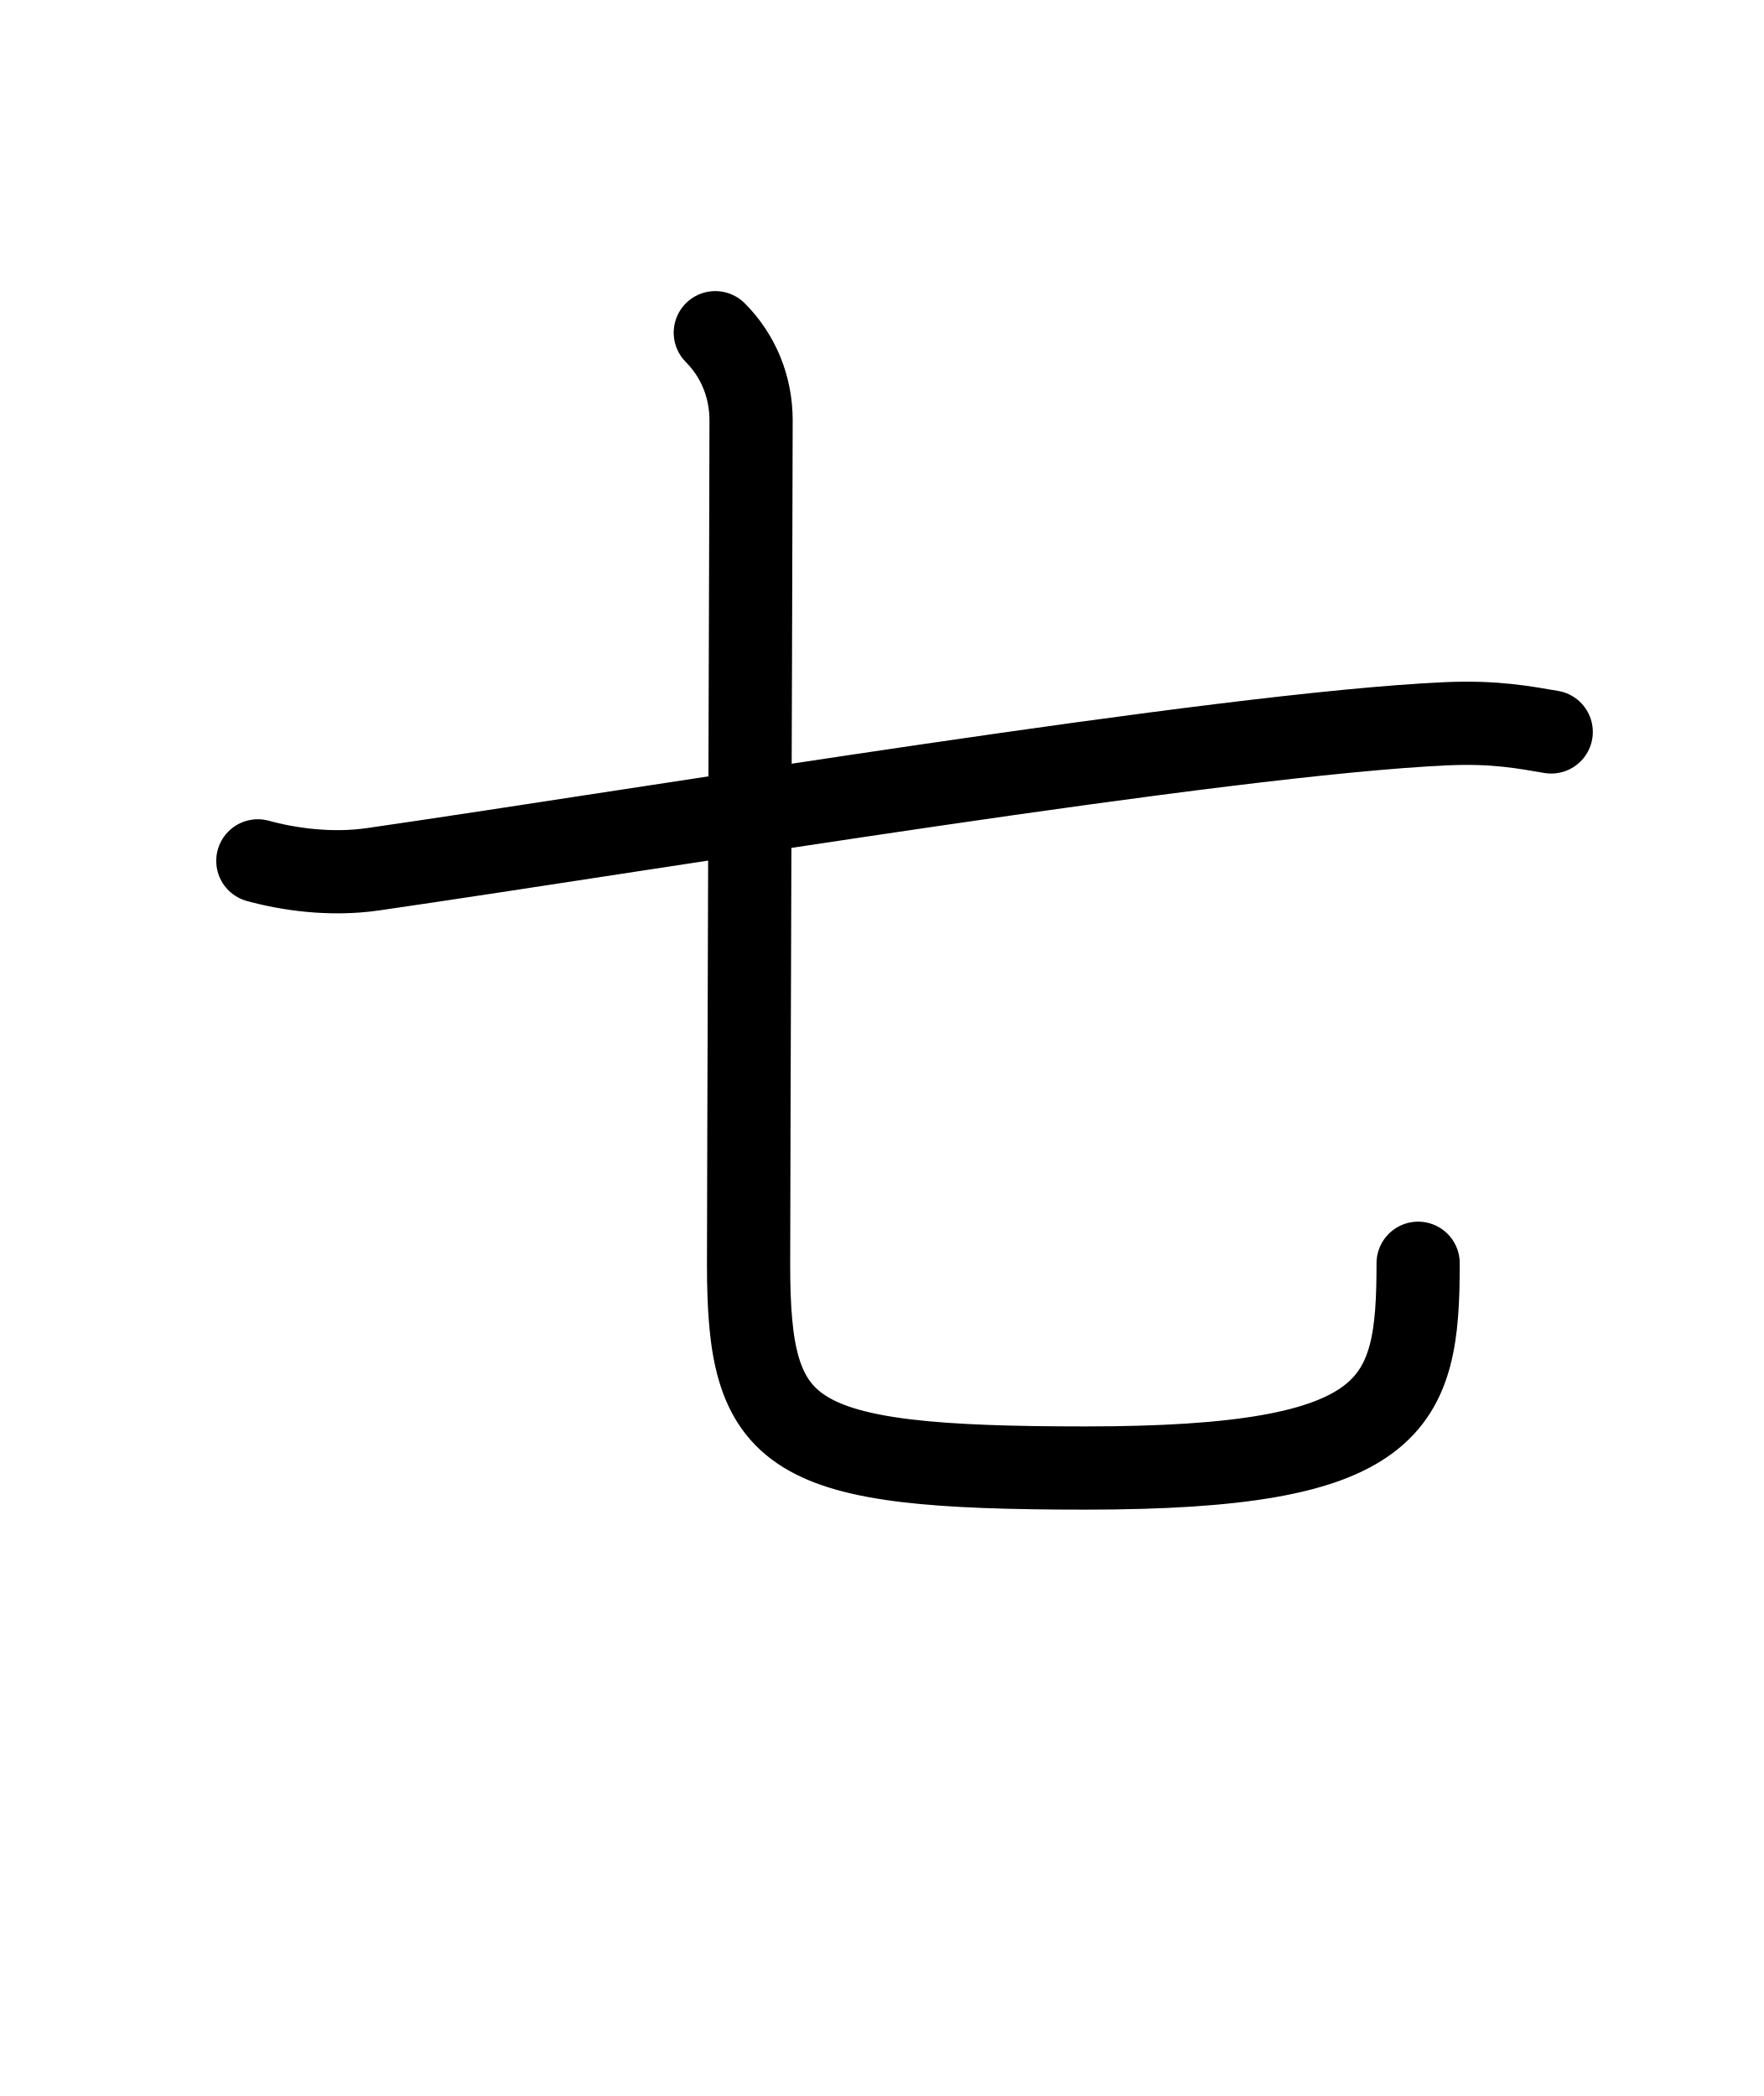
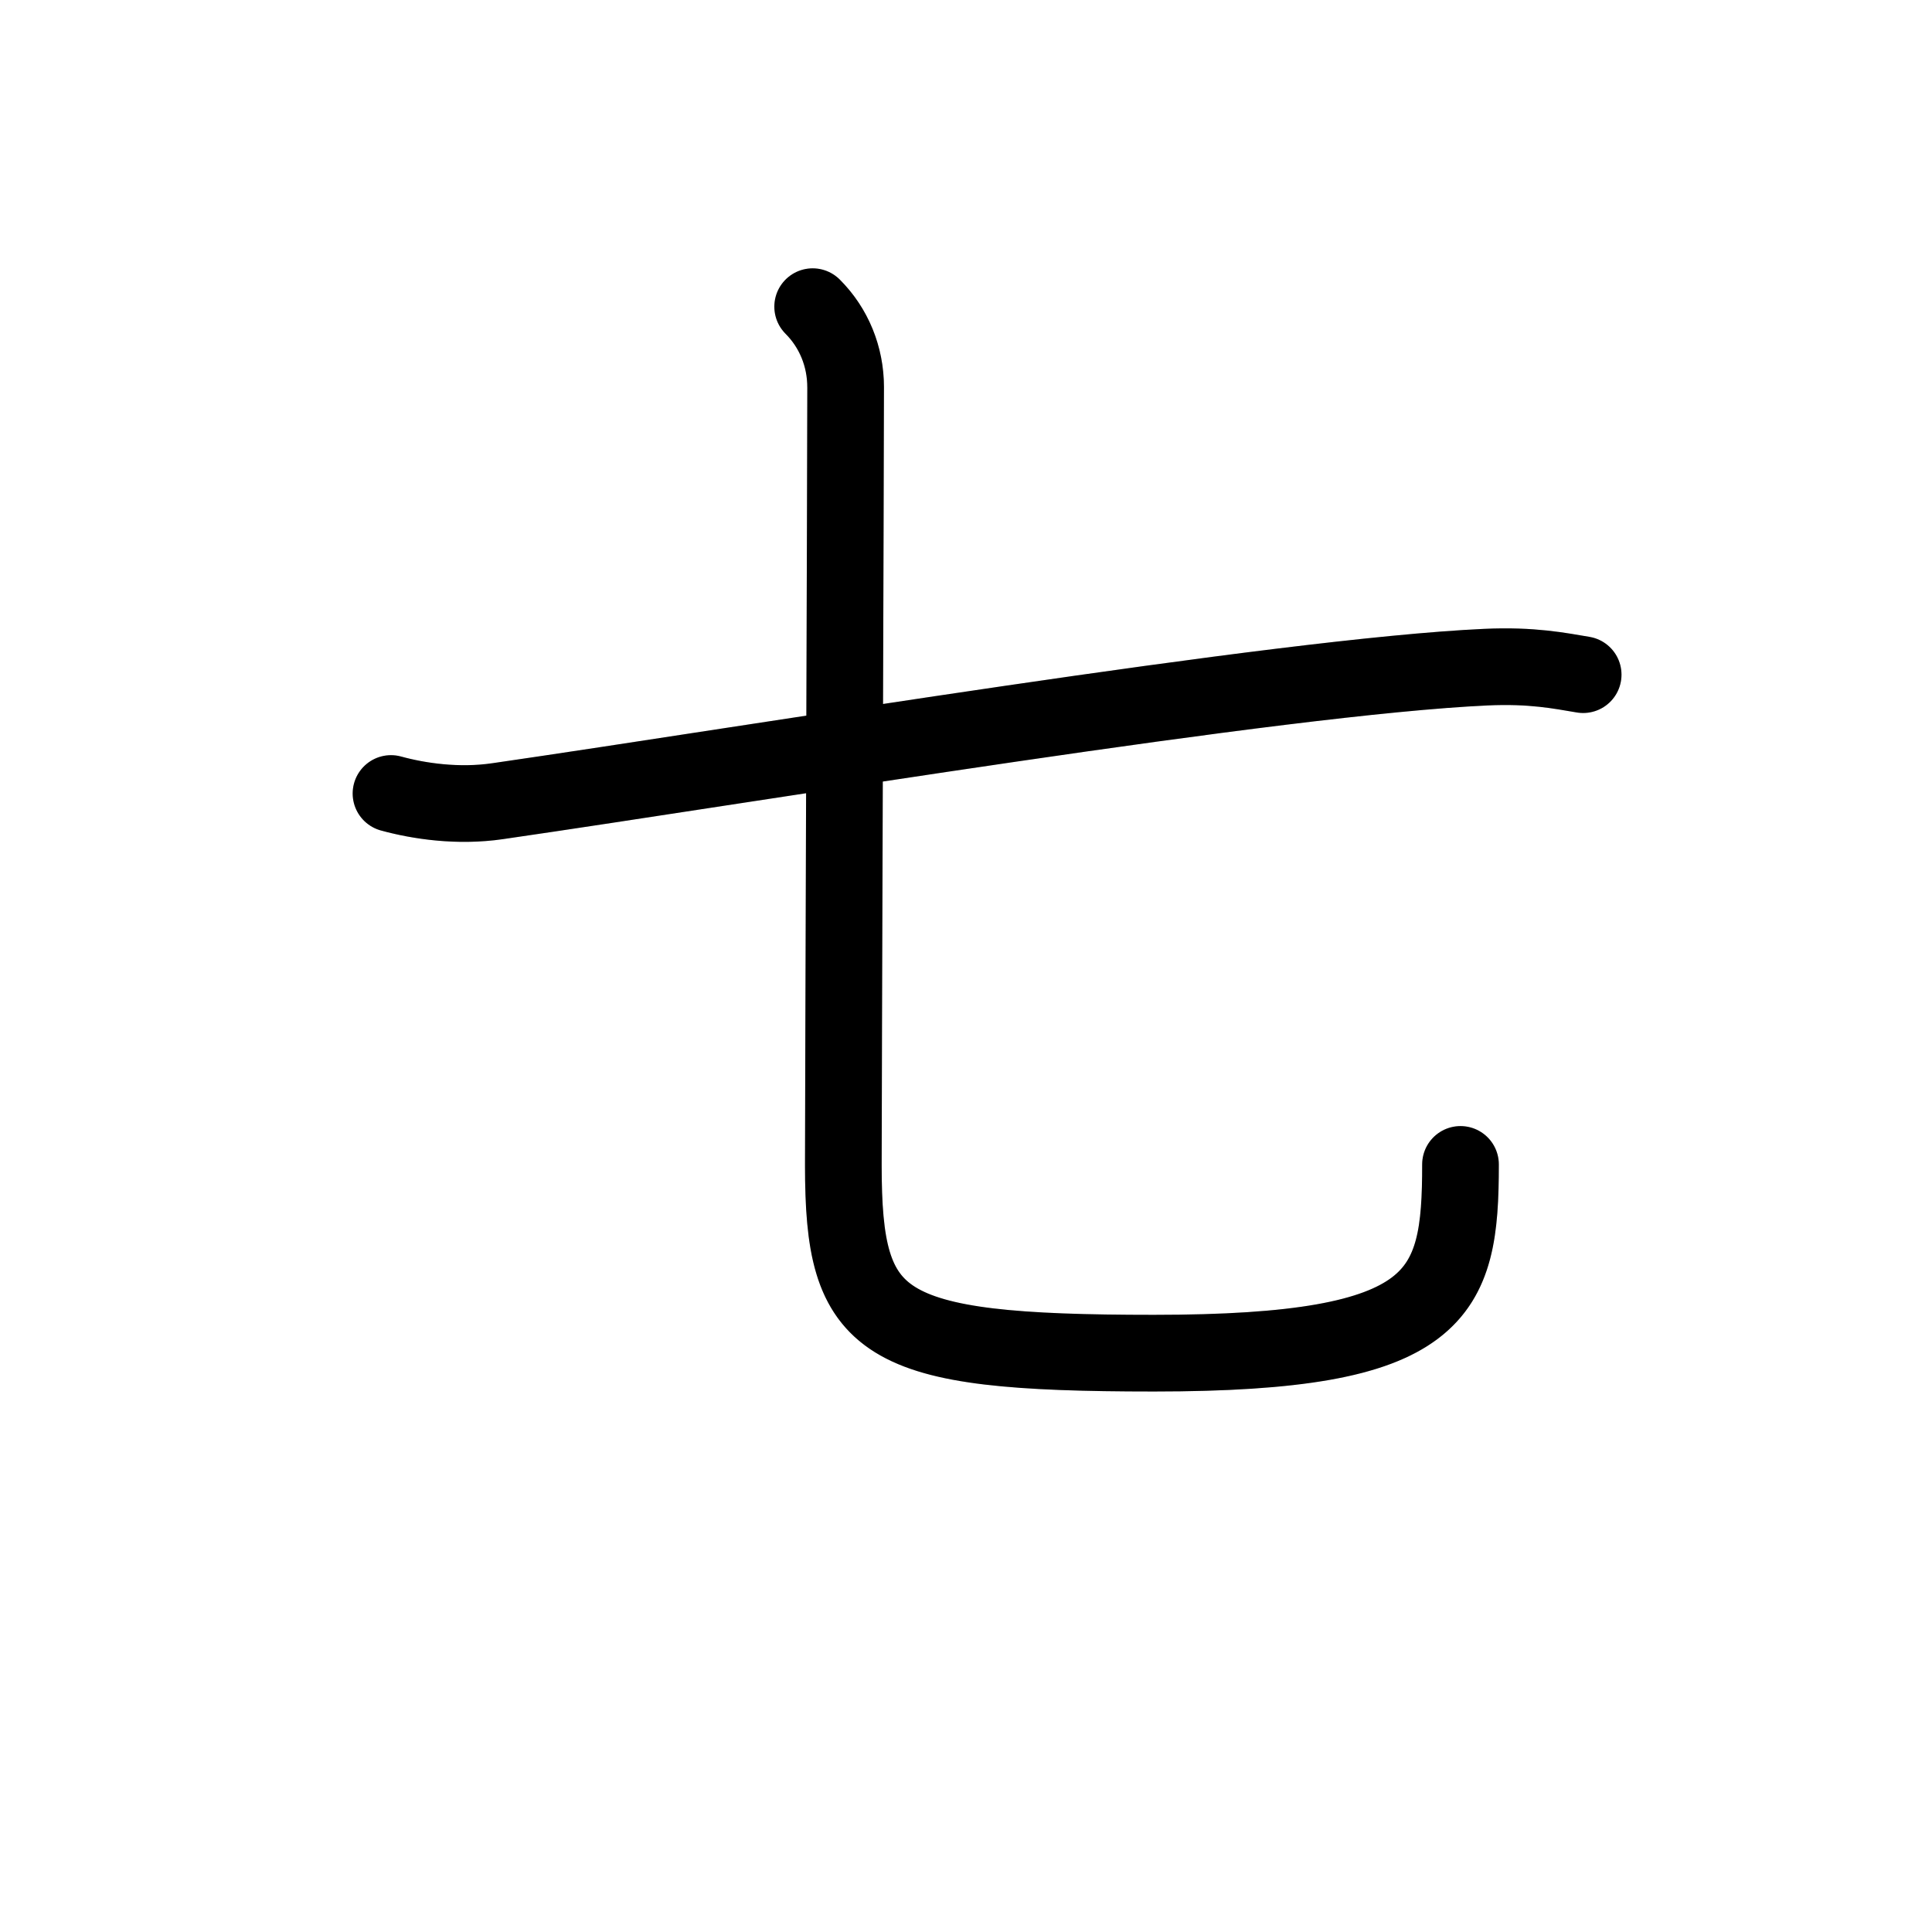
- <svg xmlns="http://www.w3.org/2000/svg" id="kvg-04e03" class="kanjivg" viewBox="0 0 106 126" width="106" height="126" xml:space="preserve" version="1.1" baseProfile="full">
+ <svg xmlns="http://www.w3.org/2000/svg" id="kvg-04e03" class="kanjivg" viewBox="0 0 106 126" width="106" height="106" xml:space="preserve" version="1.1" baseProfile="full">
  <defs>
    <style type="text/css">path.black{fill:none;stroke:black;stroke-width:5;stroke-linecap:round;stroke-linejoin:round;}path.grey{fill:none;stroke:#ddd;stroke-width:5;stroke-linecap:round;stroke-linejoin:round;}path.stroke{fill:none;stroke:black;stroke-width:5;stroke-linecap:round;stroke-linejoin:round;}text{font-size:16px;font-family:Segoe UI Symbol,Cambria Math,DejaVu Sans,Symbola,Quivira,STIX,Code2000;-webkit-touch-callout:none;cursor:pointer;-webkit-user-select:none;-khtml-user-select:none;-moz-user-select:none;-ms-user-select:none;user-select: none;}text:hover{color:#777;}#reset{font-weight:bold;}</style>
    <marker id="markerStart" markerWidth="8" markerHeight="8" style="overflow:visible;">
      <circle cx="0" cy="0" r="1.5" style="stroke:none;fill:red;fill-opacity:0.5;" />
    </marker>
    <marker id="markerEnd" style="overflow:visible;">
      <circle cx="0" cy="0" r="0.8" style="stroke:none;fill:blue;fill-opacity:0.5;">
        <animate attributeName="opacity" from="1" to="0" dur="3s" repeatCount="indefinite" />
      </circle>
    </marker>
  </defs>
  <path d="M15.5,51.75c1.82,0.5,4.38,0.88,6.96,0.5c16.91-2.45,50.92-8.12,64.44-8.74c3.02-0.14,4.84,0.24,6.35,0.49" class="grey" />
  <path d="M43,20c1.38,1.38,2.15,3.25,2.15,5.26C45.15,29.5,45,71.84,45,76c0,10.5,2.25,12.25,20.25,12.25c18.75,0,20-3.75,20-12.31" class="grey" />
  <path d="M15.5,51.75c1.82,0.5,4.38,0.88,6.96,0.5c16.91-2.45,50.92-8.12,64.44-8.74c3.02-0.14,4.84,0.24,6.35,0.49" class="stroke" stroke-dasharray="150">
    <animate attributeName="stroke-dashoffset" from="150" to="0" dur="1.8s" begin="0.0s" fill="freeze" />
  </path>
  <path d="M43,20c1.38,1.38,2.15,3.25,2.15,5.26C45.15,29.5,45,71.84,45,76c0,10.5,2.25,12.25,20.25,12.25c18.75,0,20-3.75,20-12.31" class="stroke" stroke-dasharray="150">
    <set attributeName="opacity" to="0" dur="1.7s" />
    <animate attributeName="stroke-dashoffset" from="150" to="0" dur="1.8s" begin="1.7s" fill="freeze" />
  </path>
</svg>
